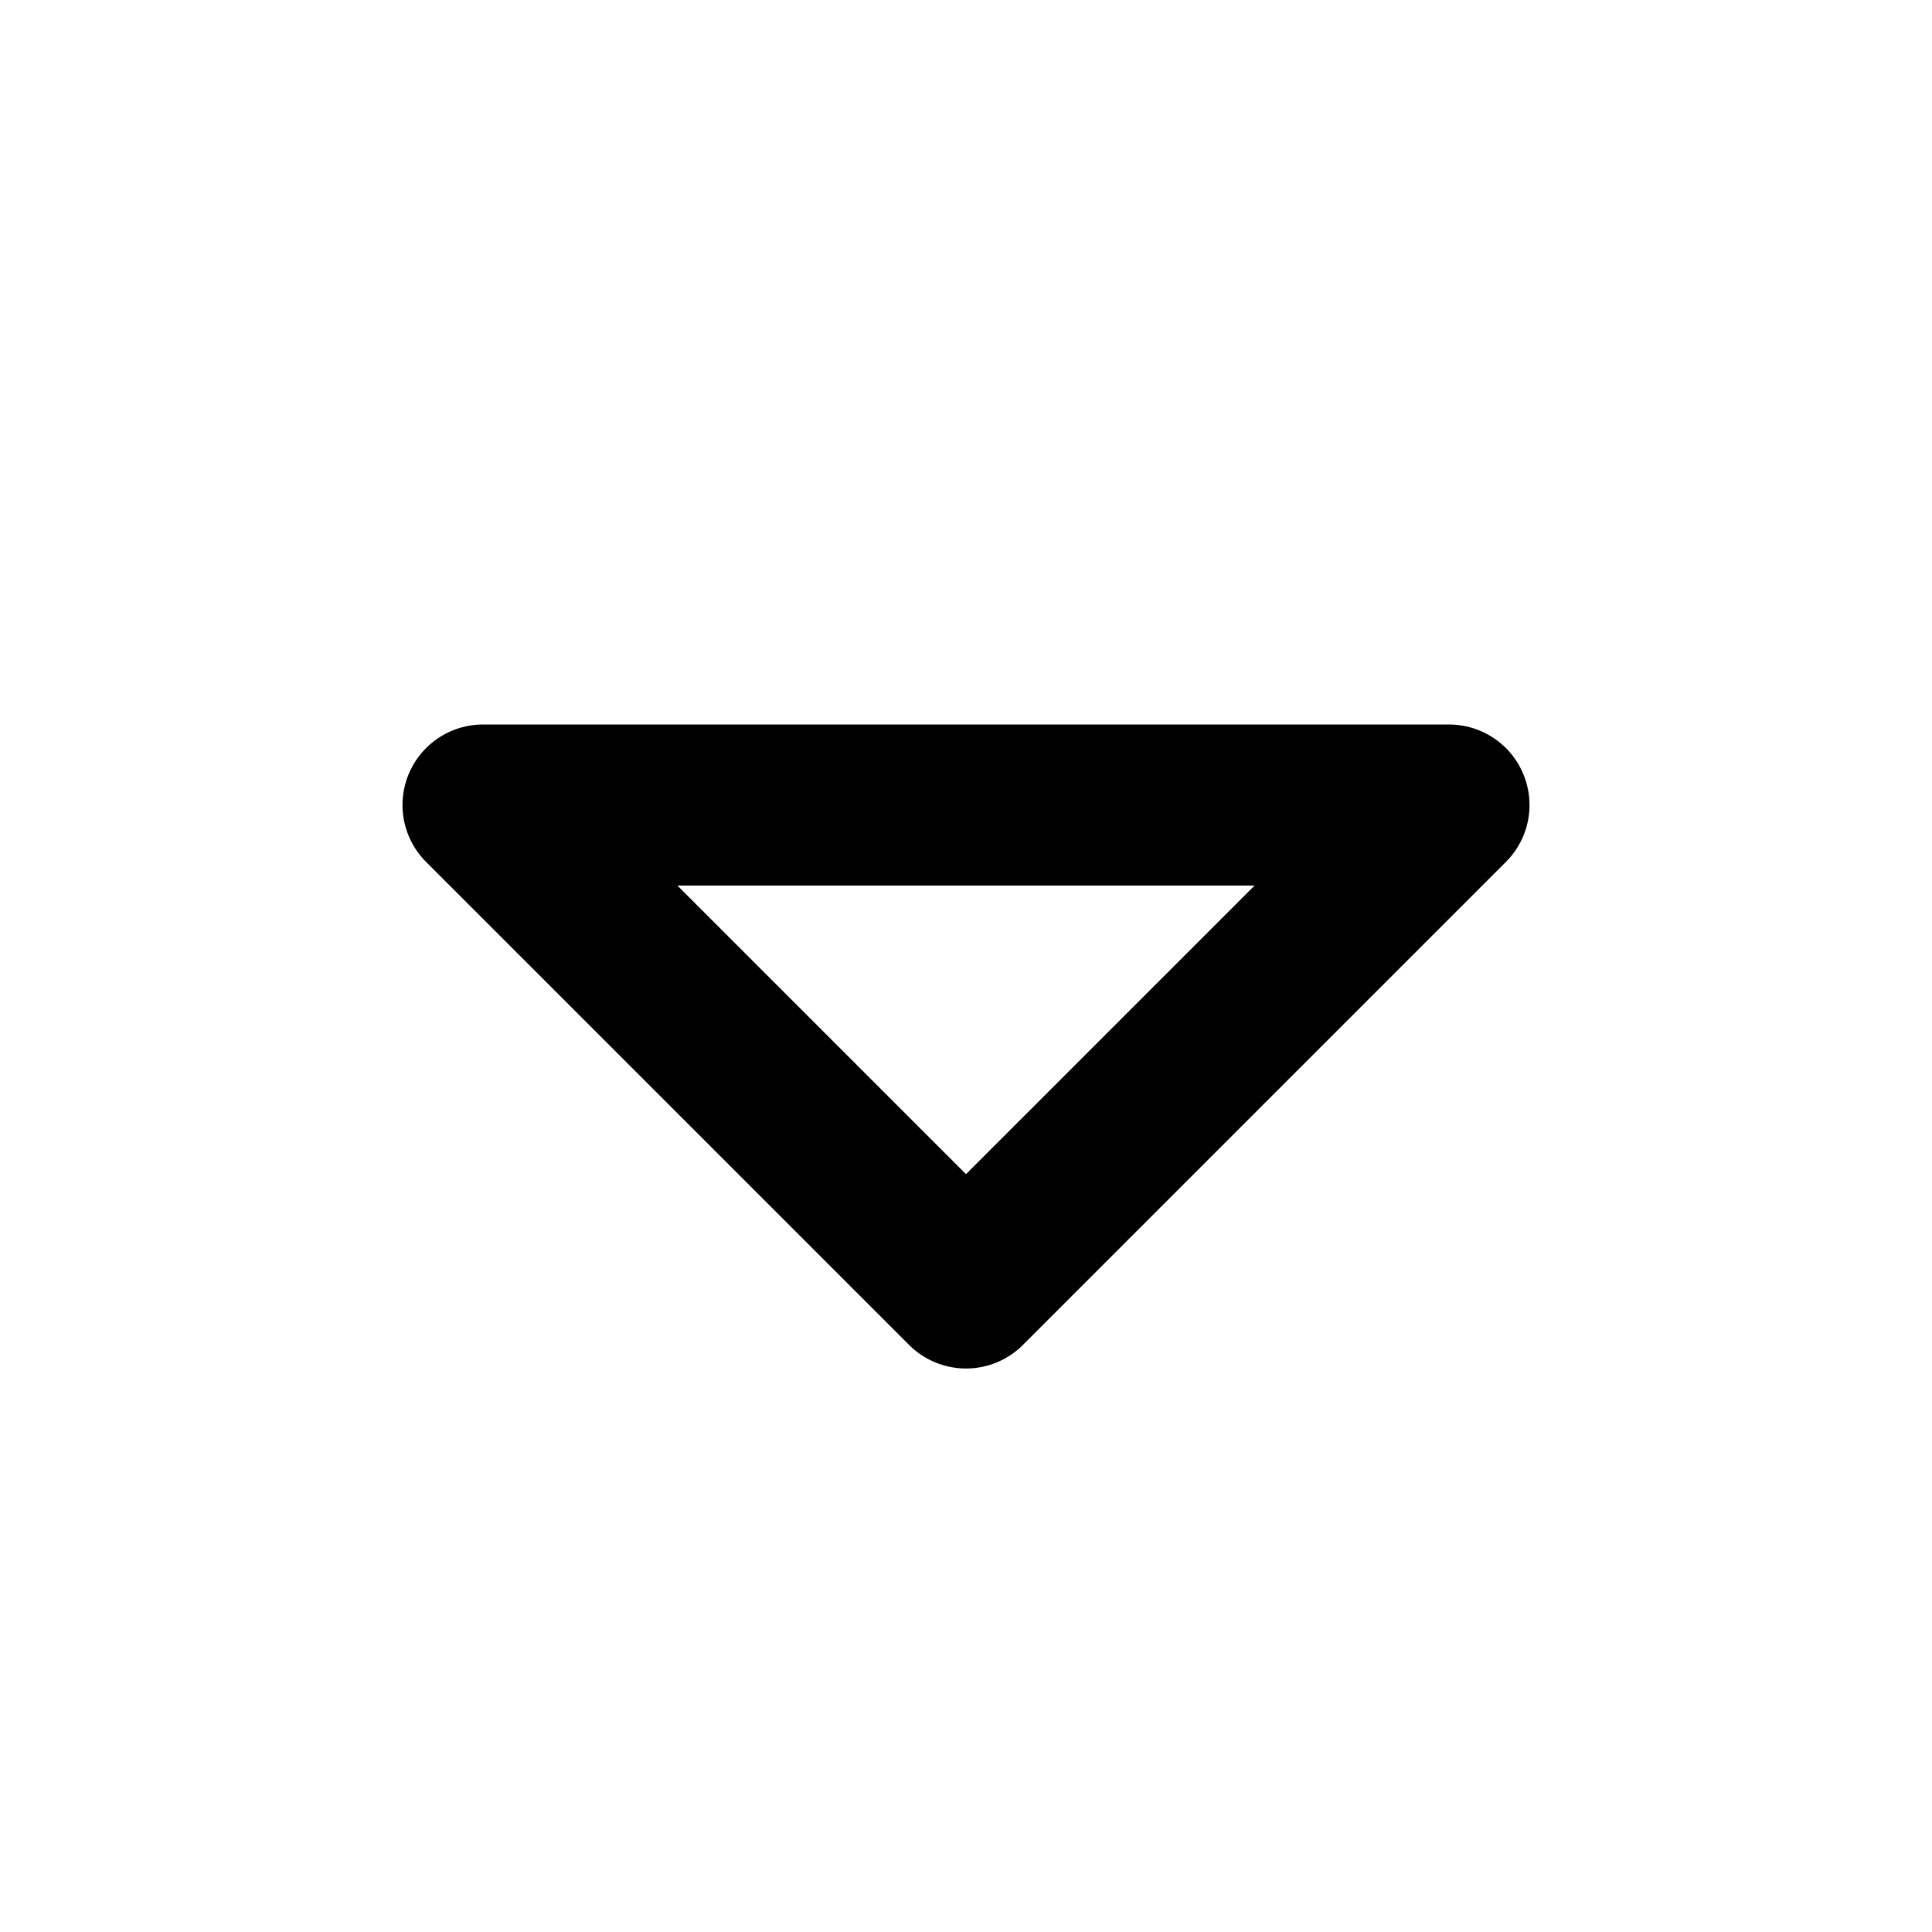
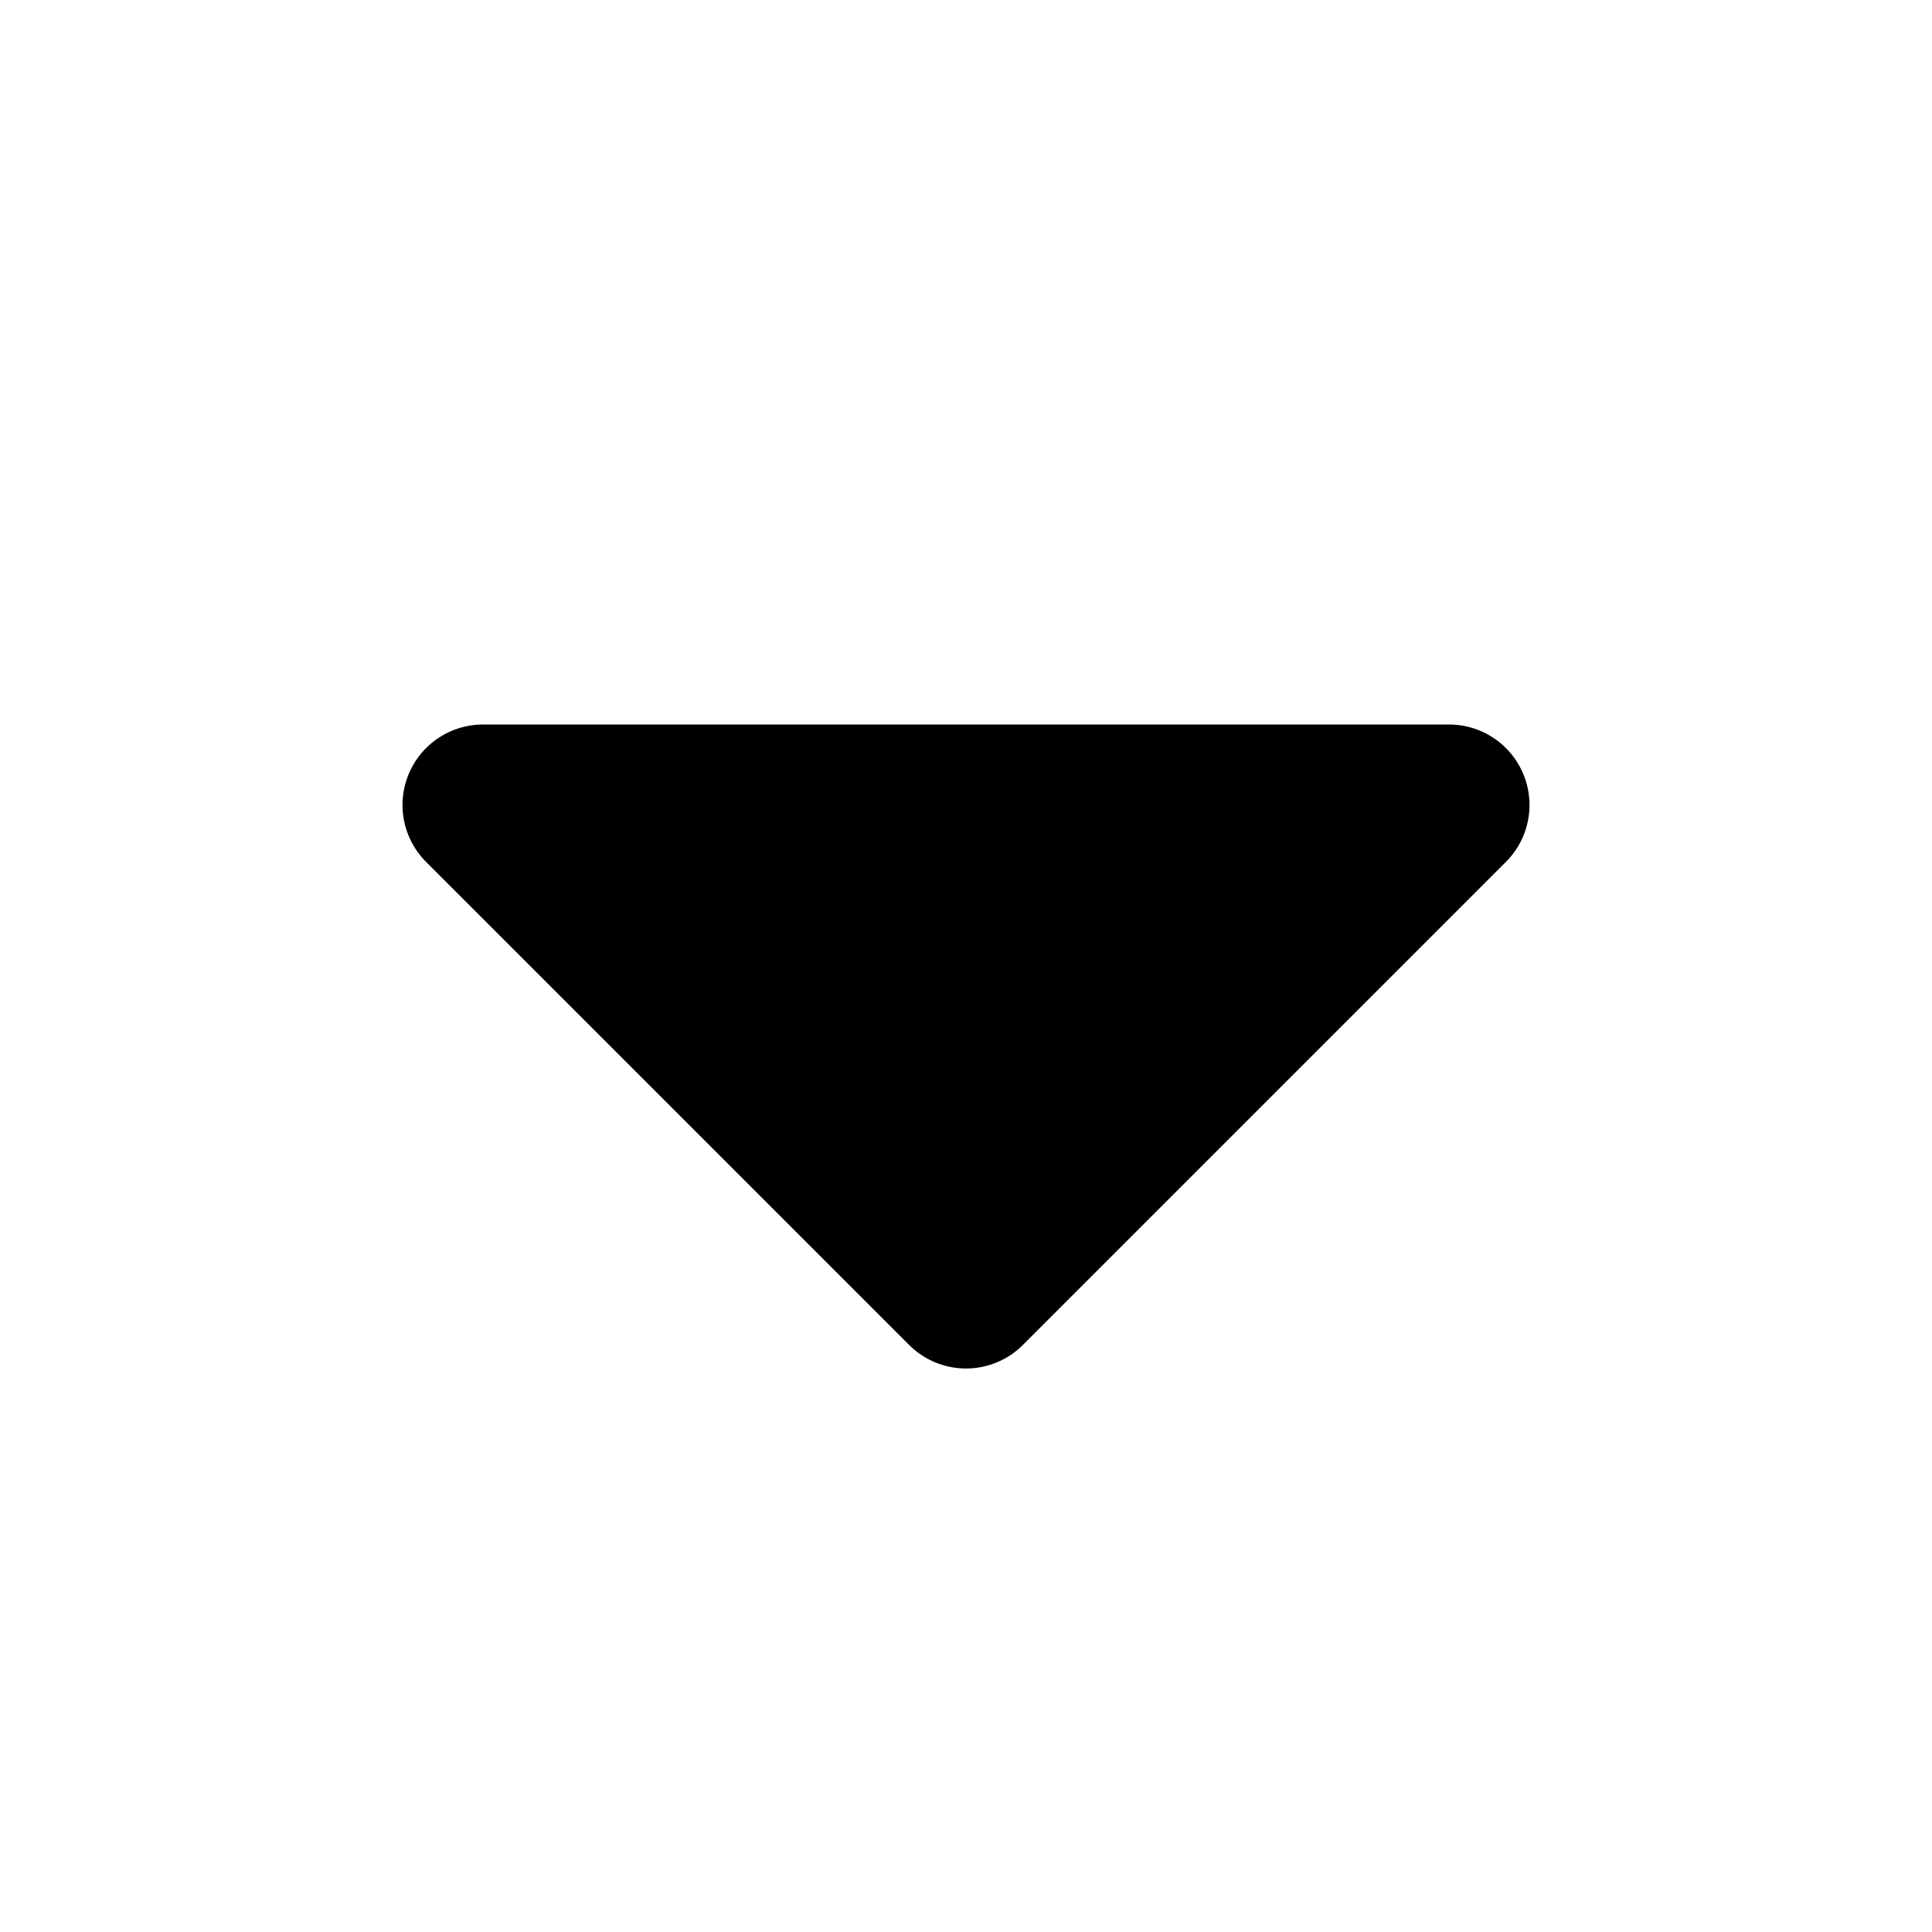
<svg xmlns="http://www.w3.org/2000/svg" width="24" height="24" viewBox="0 0 24 24" fill="none" stroke="currentColor" stroke-width="2" stroke-linecap="round" stroke-linejoin="round" class="icon icon-tabler icons-tabler-outline icon-tabler-caret-down">
  <path stroke="none" d="M0 0h24v24H0z" fill="none" />
-   <path d="M6 10l6 6l6 -6h-12" />
+   <path d="M6 10l6 6l6 -6h-12" fill="currentColor" />
</svg>
